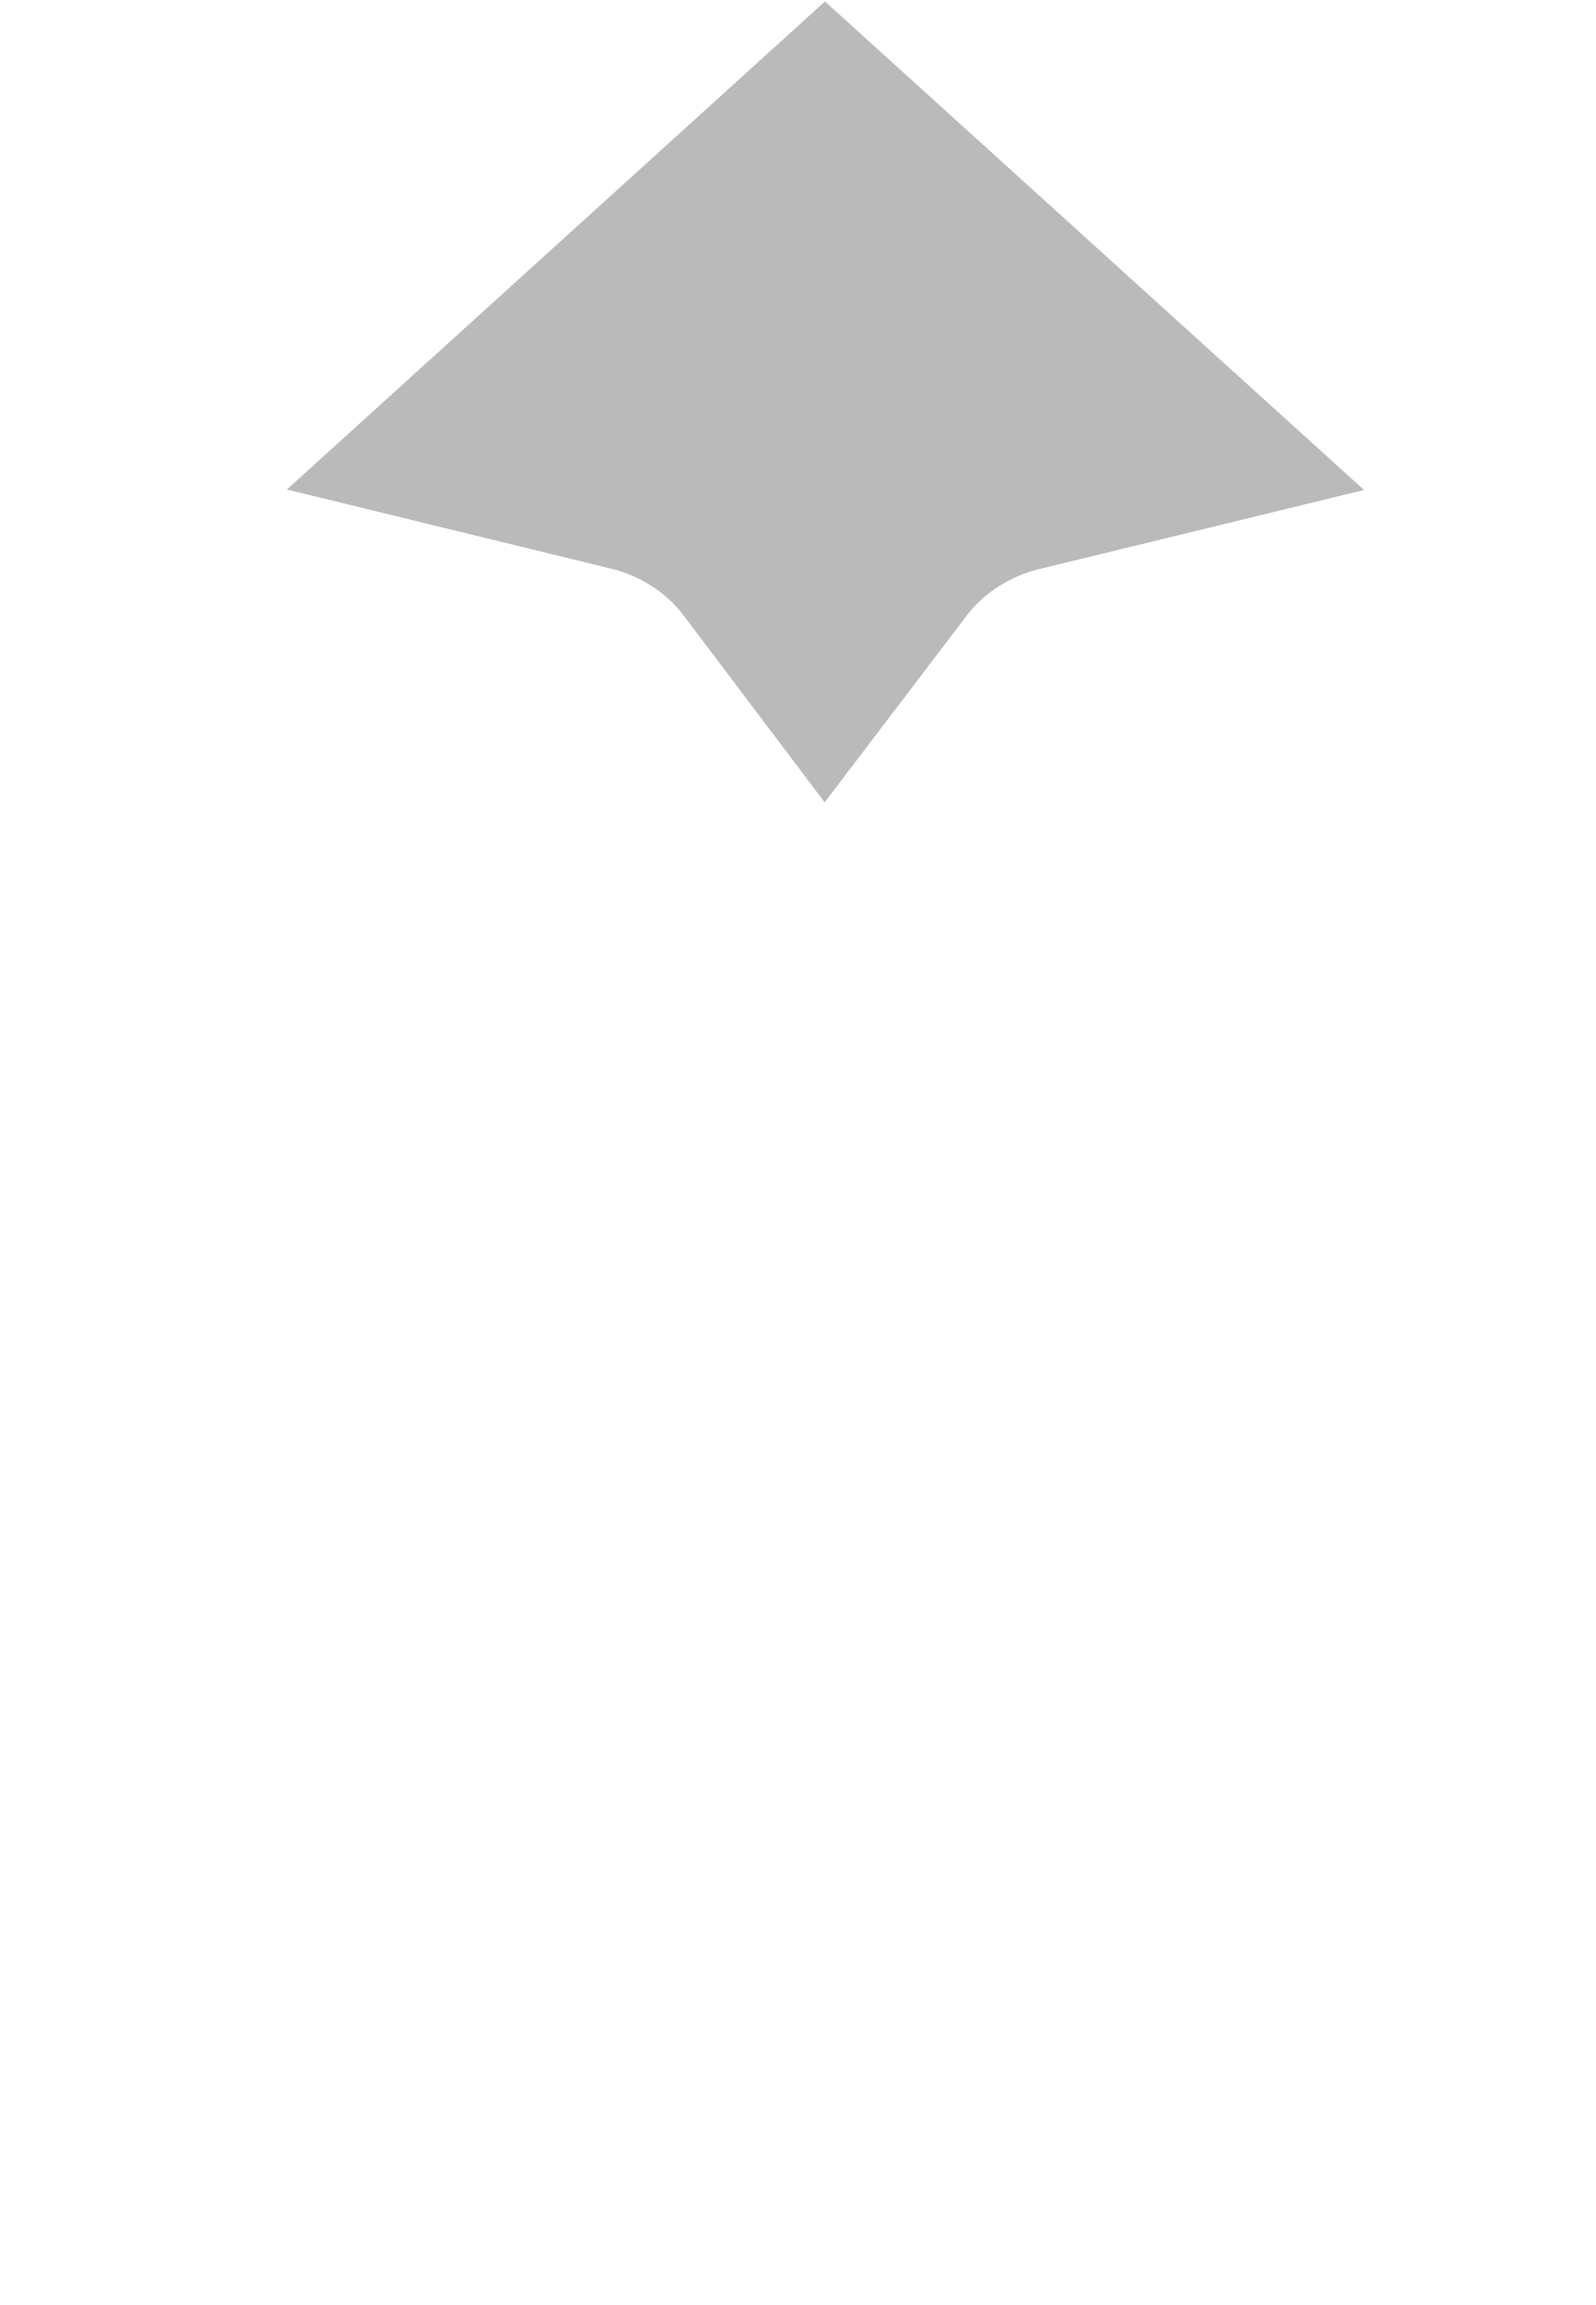
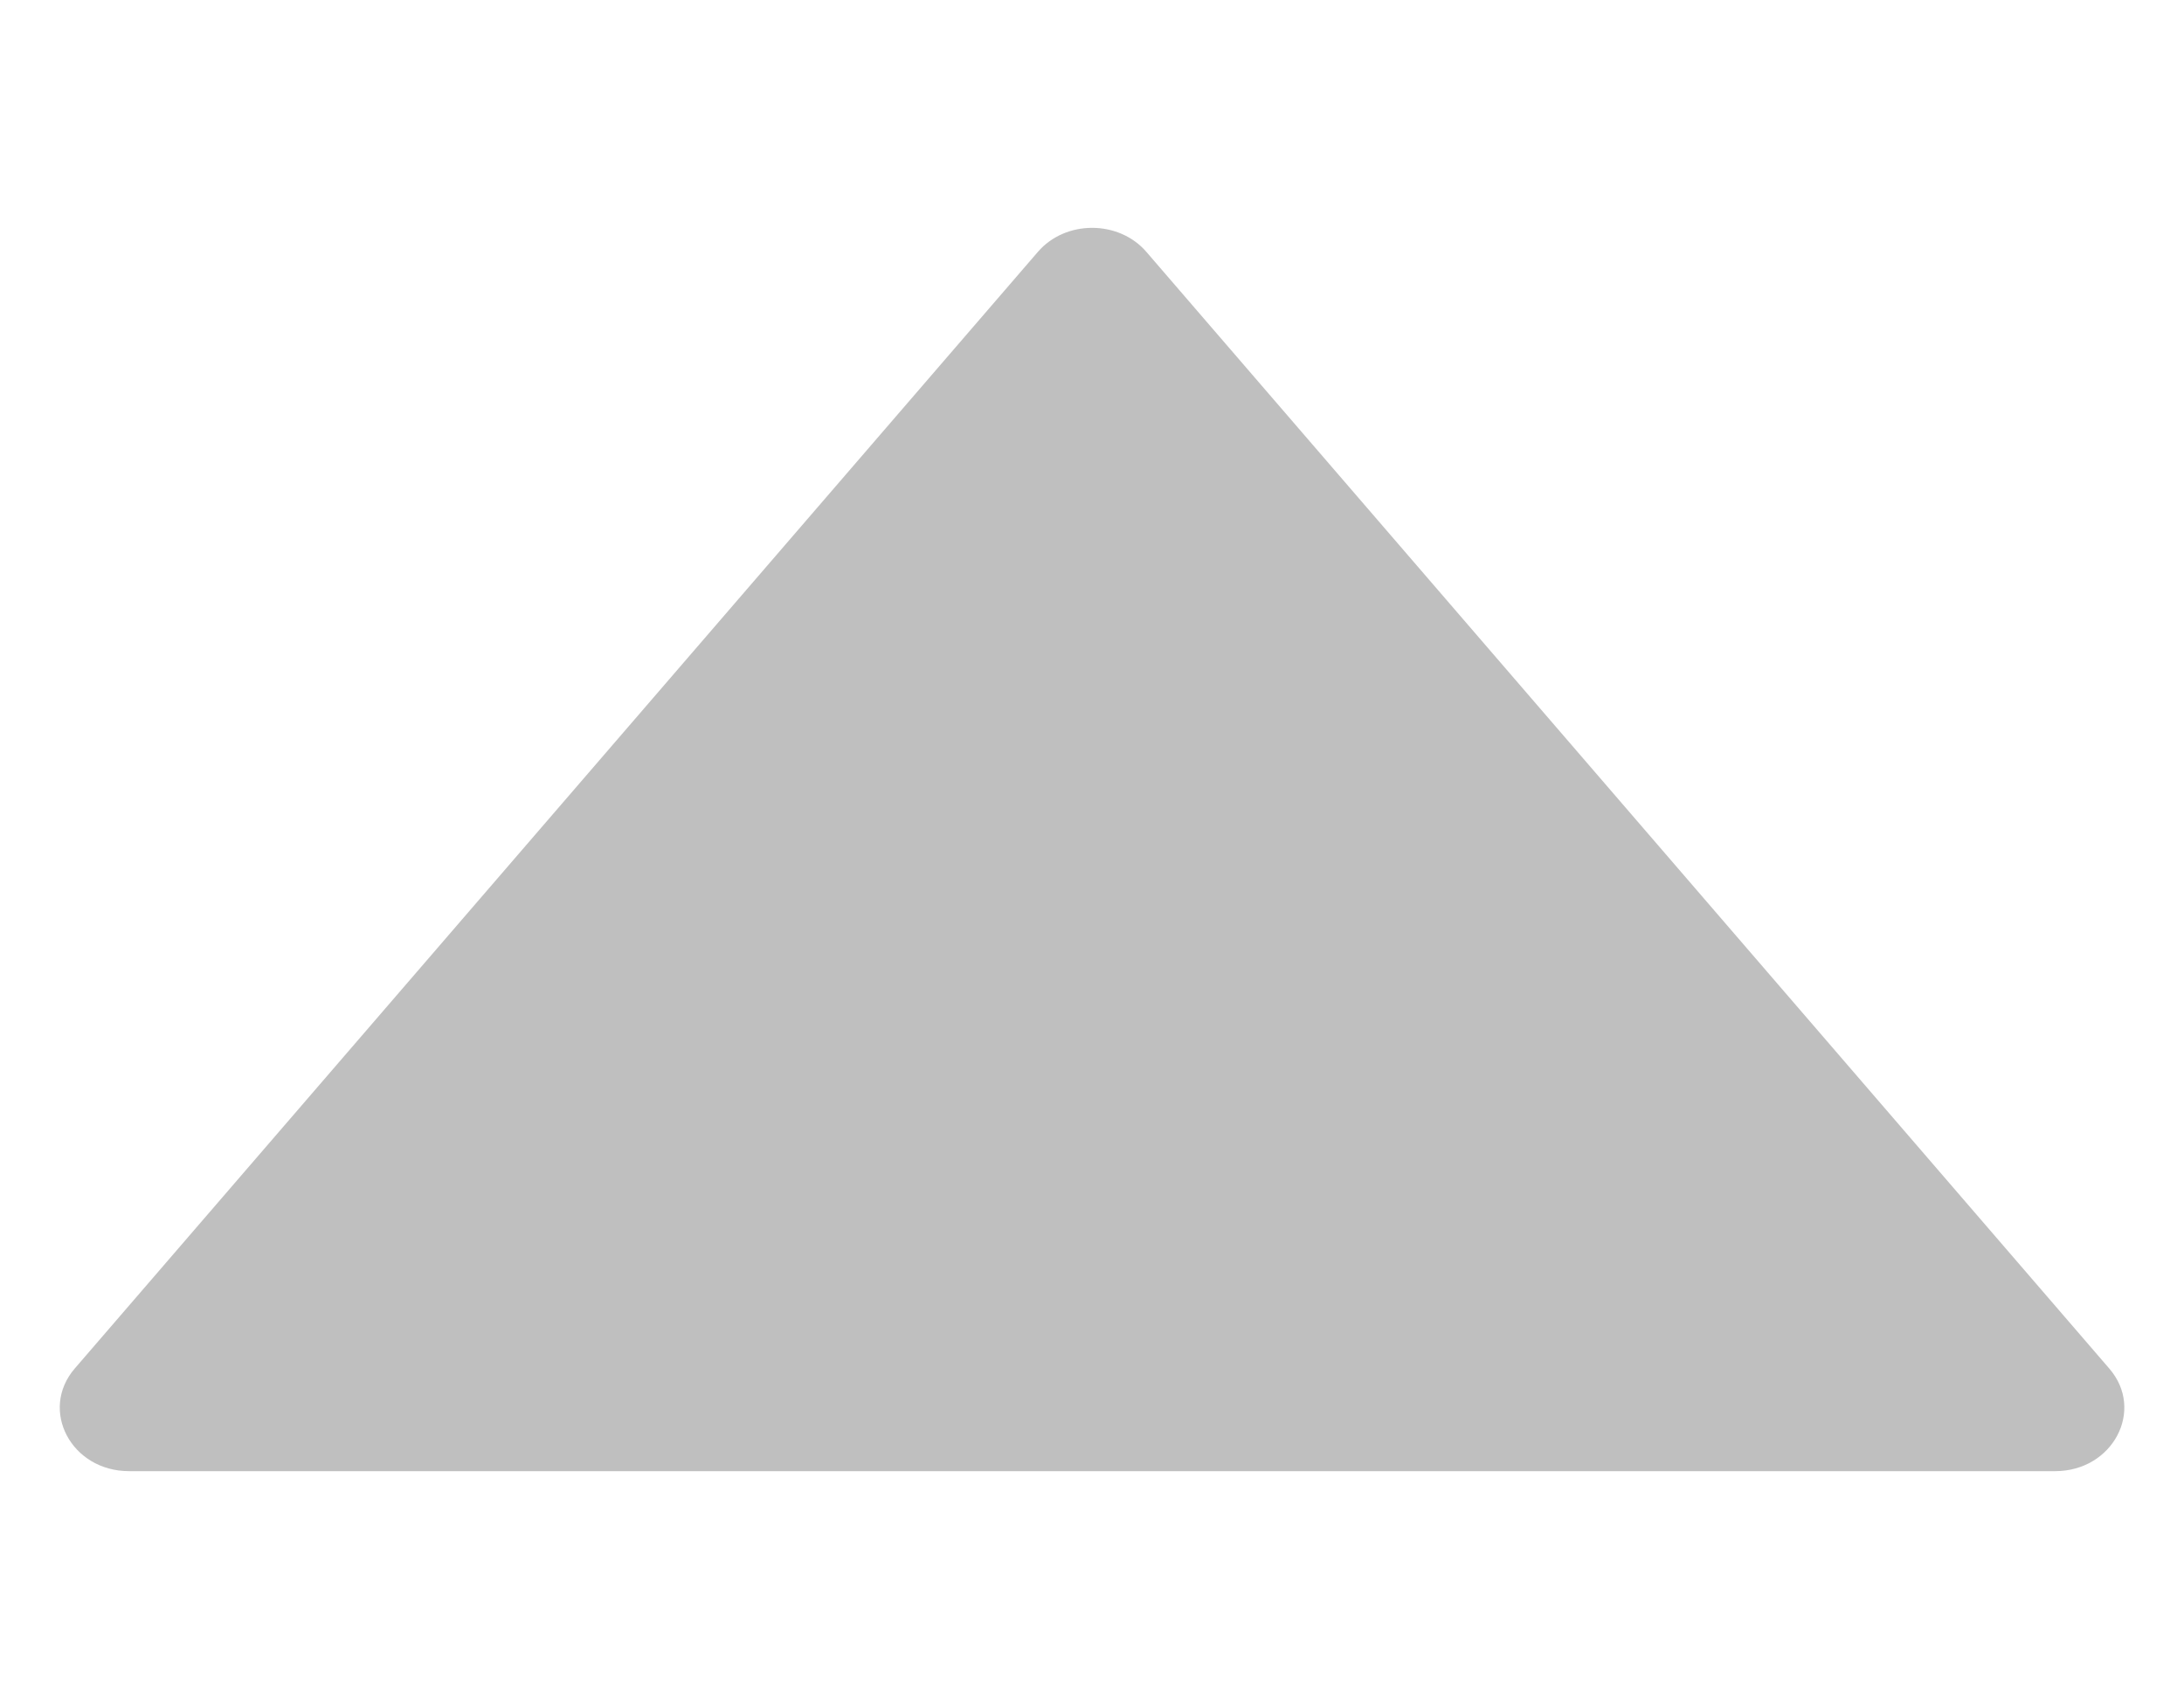
- <svg xmlns="http://www.w3.org/2000/svg" width="9" height="13" viewBox="0 0 9 13" fill="none">
-   <path d="M4.654 2.869C4.414 2.551 4.066 2.329 3.685 2.236L4.653 1.358L5.624 2.238C5.242 2.331 4.895 2.552 4.654 2.869Z" fill="#323232" stroke="#BABABA" stroke-width="2" />
+ <svg xmlns="http://www.w3.org/2000/svg" width="9" height="7" viewBox="0 0 9 7" fill="none">
+   <path d="M8.692 5.64L4.724 1.038C4.61 0.906 4.391 0.906 4.277 1.038L0.308 5.64C0.161 5.811 0.293 6.063 0.532 6.063H8.469C8.707 6.063 8.84 5.811 8.692 5.64Z" fill="black" fill-opacity="0.25" />
</svg>
